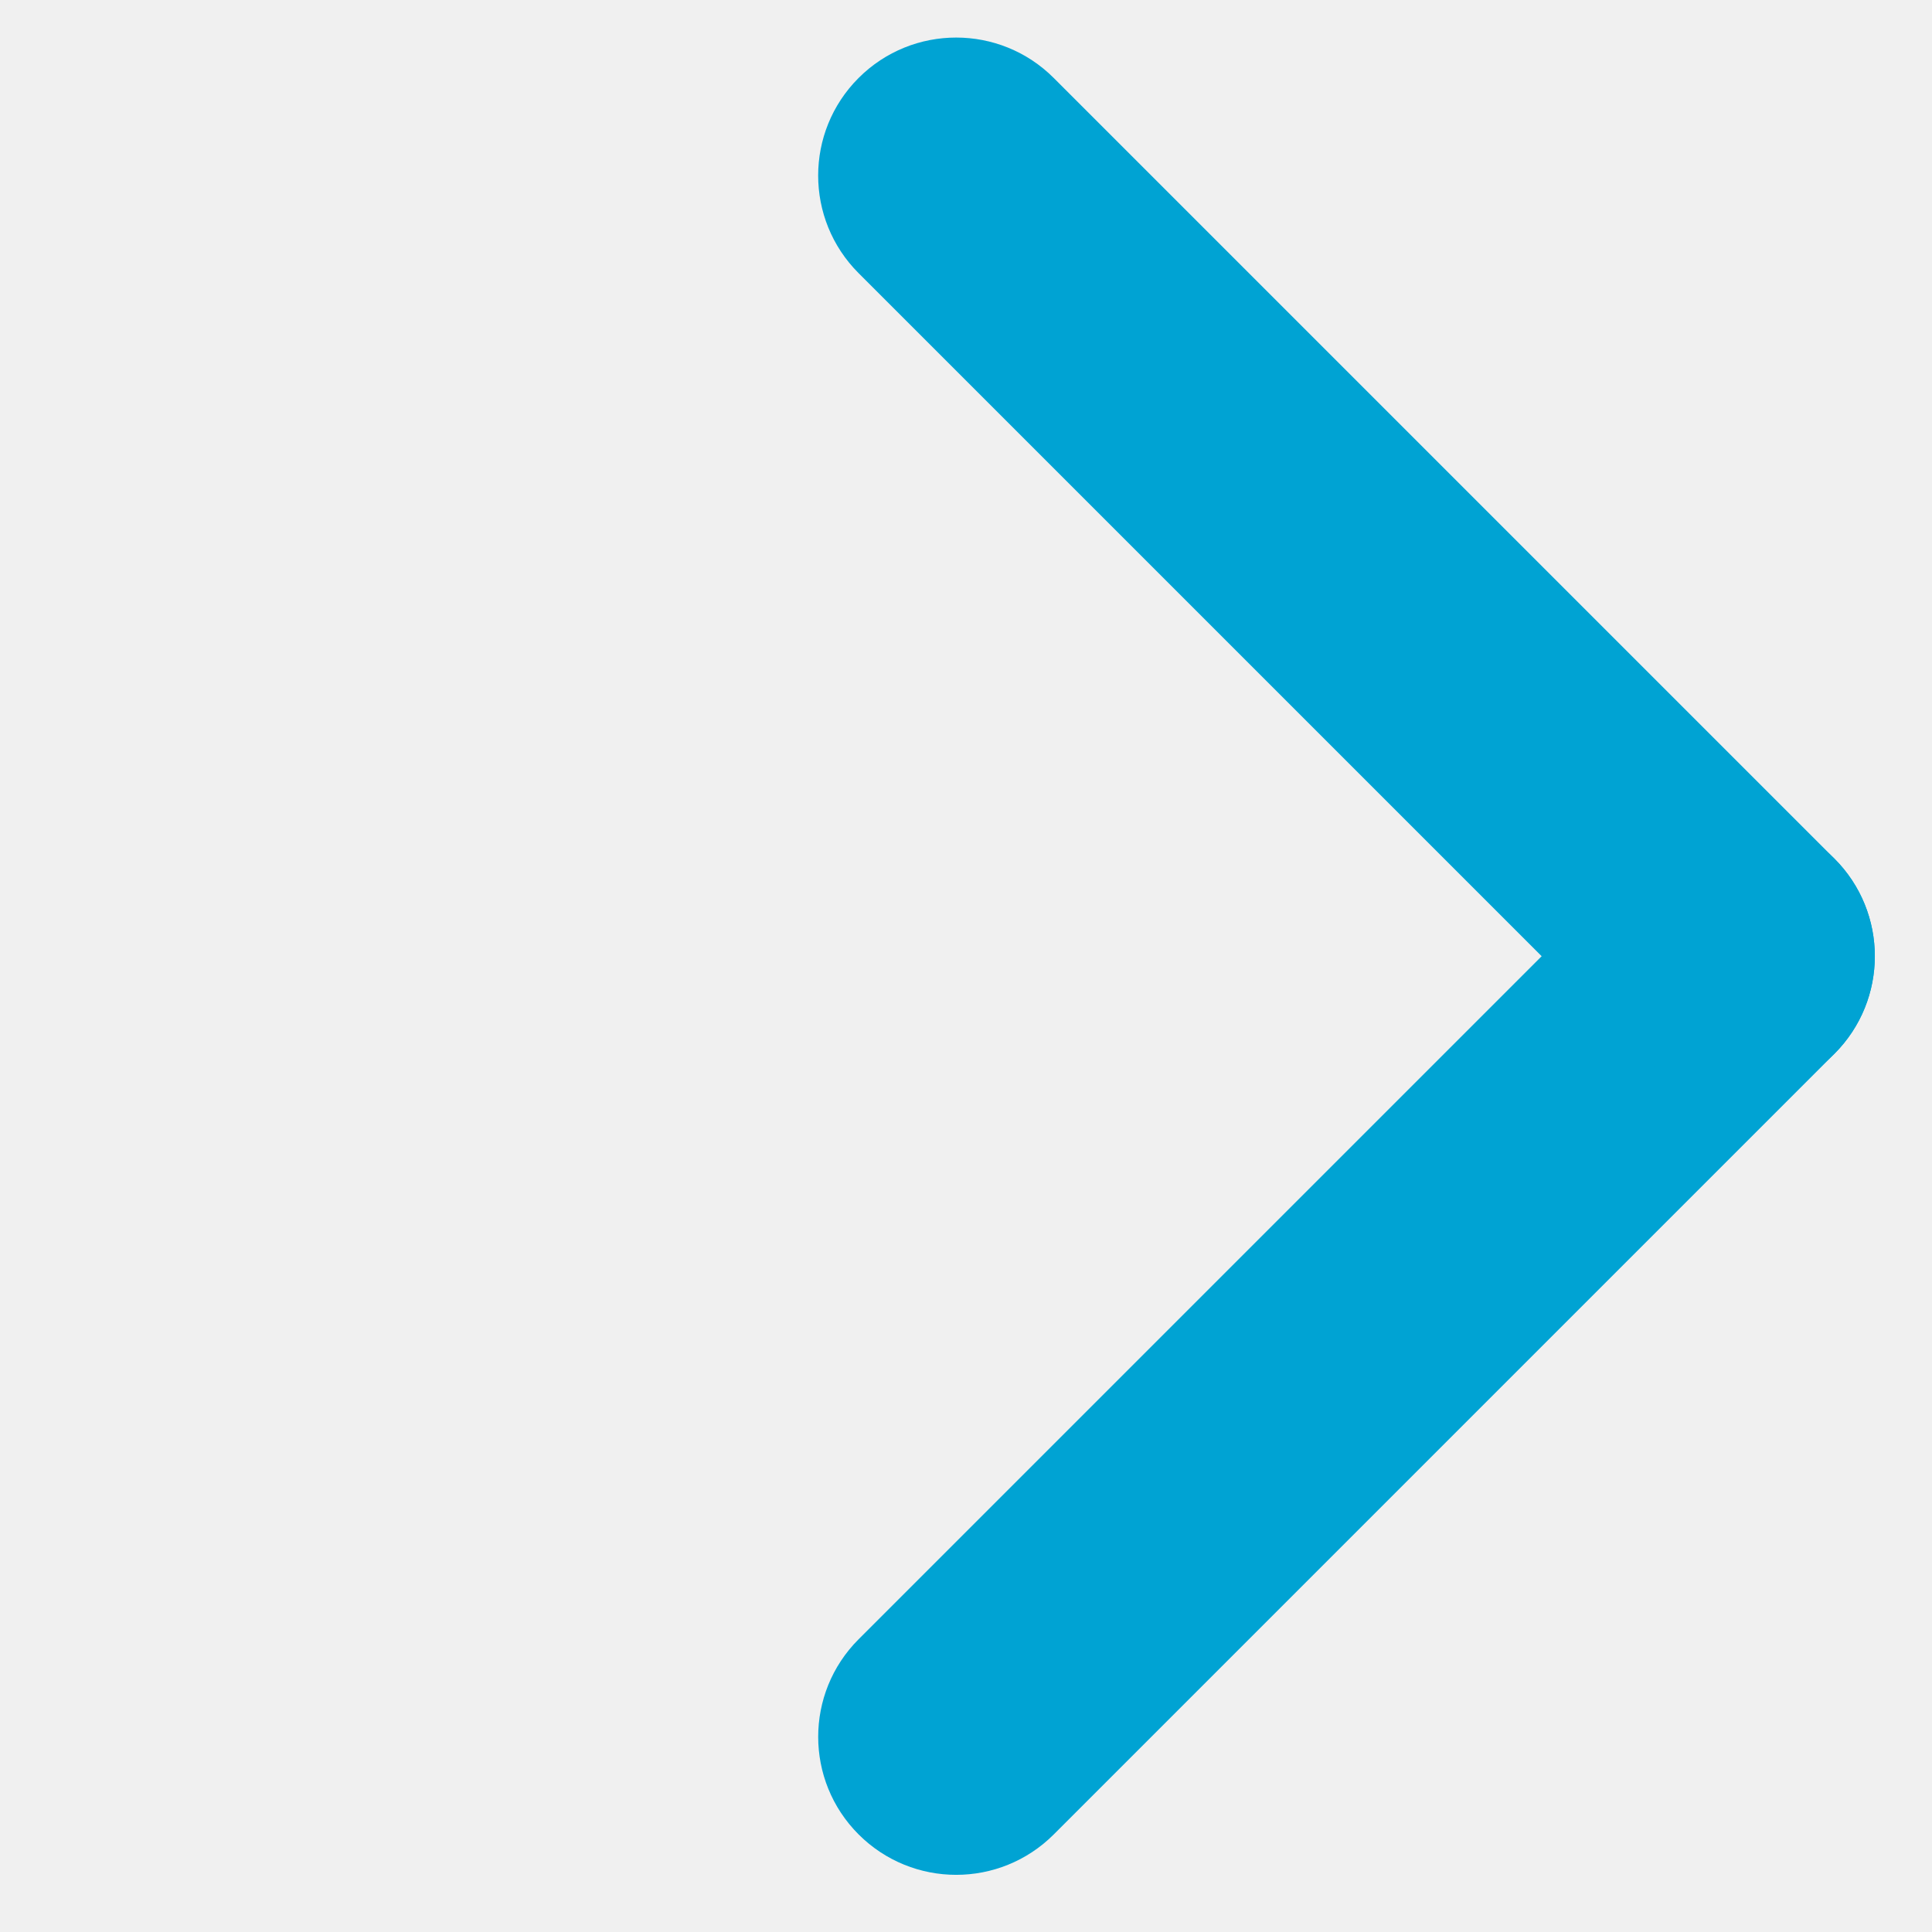
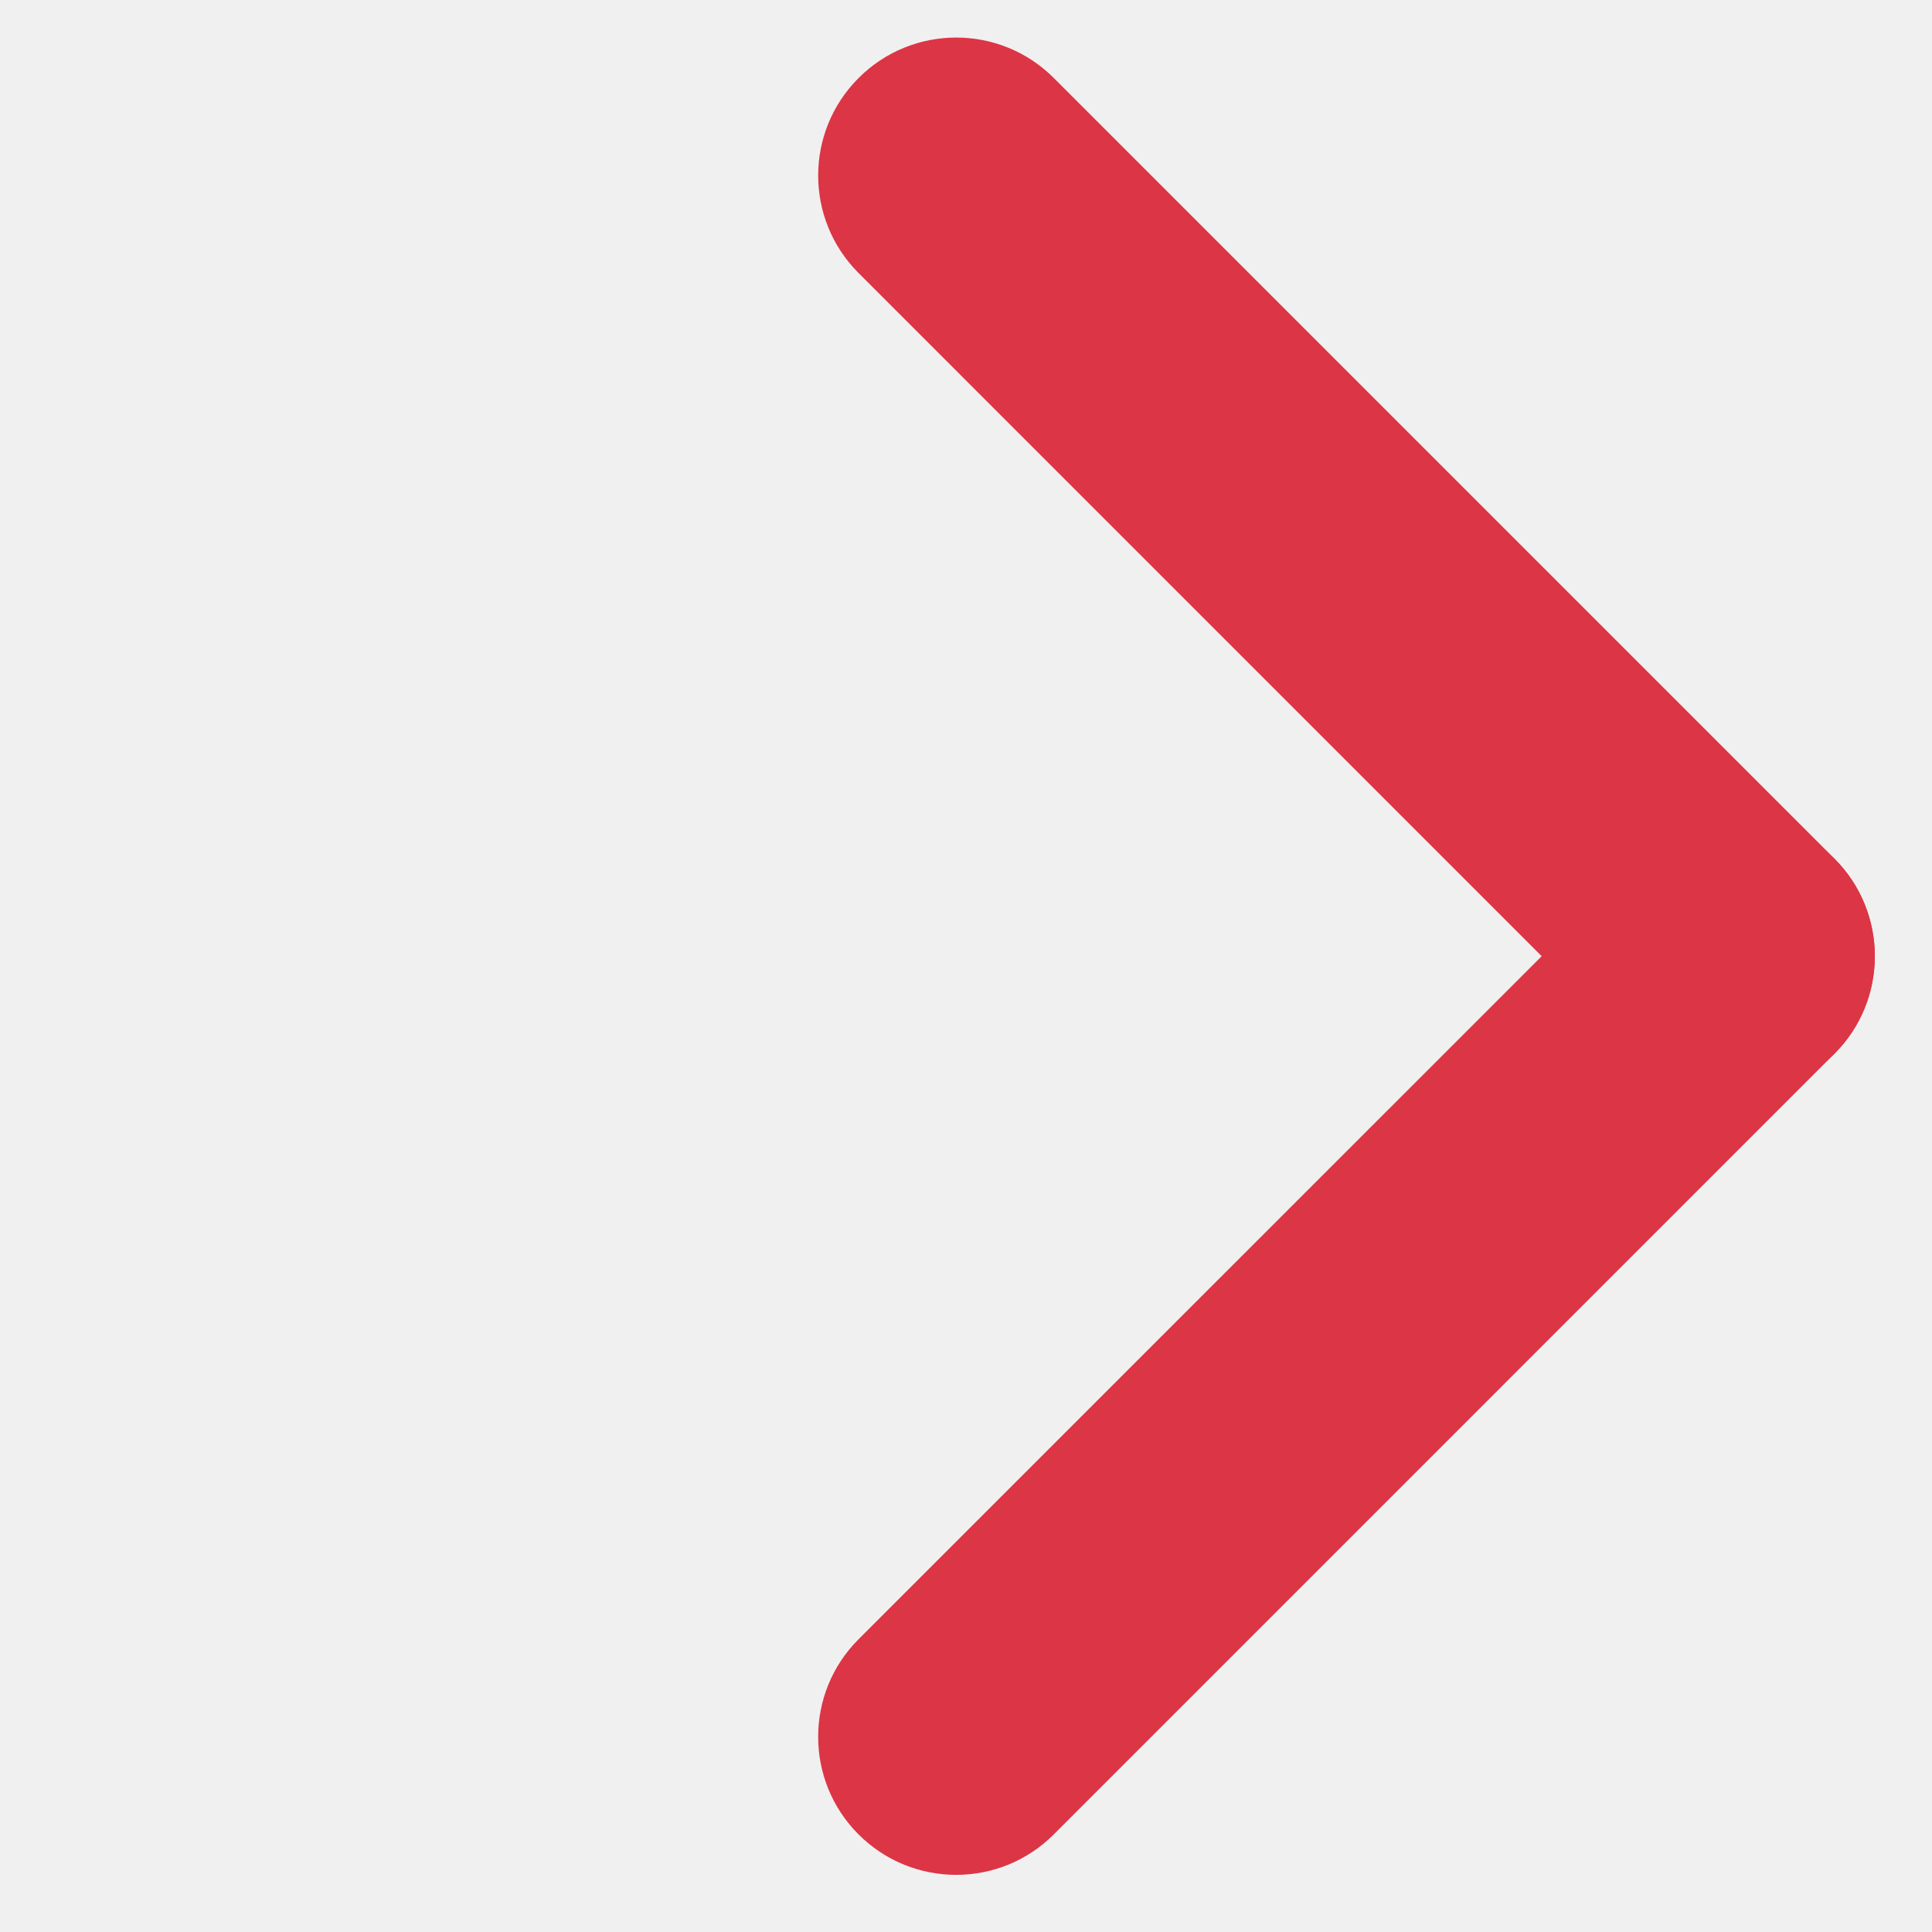
<svg xmlns="http://www.w3.org/2000/svg" width="28" height="28" viewBox="0 0 28 28" fill="none">
-   <rect x="13.858" y="28" width="4" height="20" rx="2" transform="rotate(-135 13.8579 28)" fill="#00A3D3" />
-   <rect x="11.029" y="2.544" width="4" height="20" rx="2" transform="rotate(-45 11.0294 2.54419)" fill="#00A3D3" />
+   <g clip-path="url(#clip0_6003_6645)">
+     <path d="M12.443 23.757C11.662 24.538 11.662 25.805 12.443 26.586C13.224 27.367 14.491 27.367 15.272 26.586L26.585 15.272C27.366 14.491 27.366 13.225 26.585 12.444C25.804 11.663 24.538 11.663 23.757 12.444L12.443 23.757Z" fill="#DC3545" />
+     <path d="M15.272 1.13C14.491 0.349 13.225 0.349 12.444 1.13C11.662 1.911 11.662 3.177 12.444 3.958L23.757 15.272C24.538 16.053 25.805 16.053 26.586 15.272C27.367 14.491 27.367 13.225 26.586 12.444L15.272 1.13Z" fill="#DC3545" />
+   </g>
+   <defs>
+     <clipPath id="clip0_6003_6645">
+       <rect width="28" height="28" fill="white" />
+     </clipPath>
+   </defs>
</svg>
